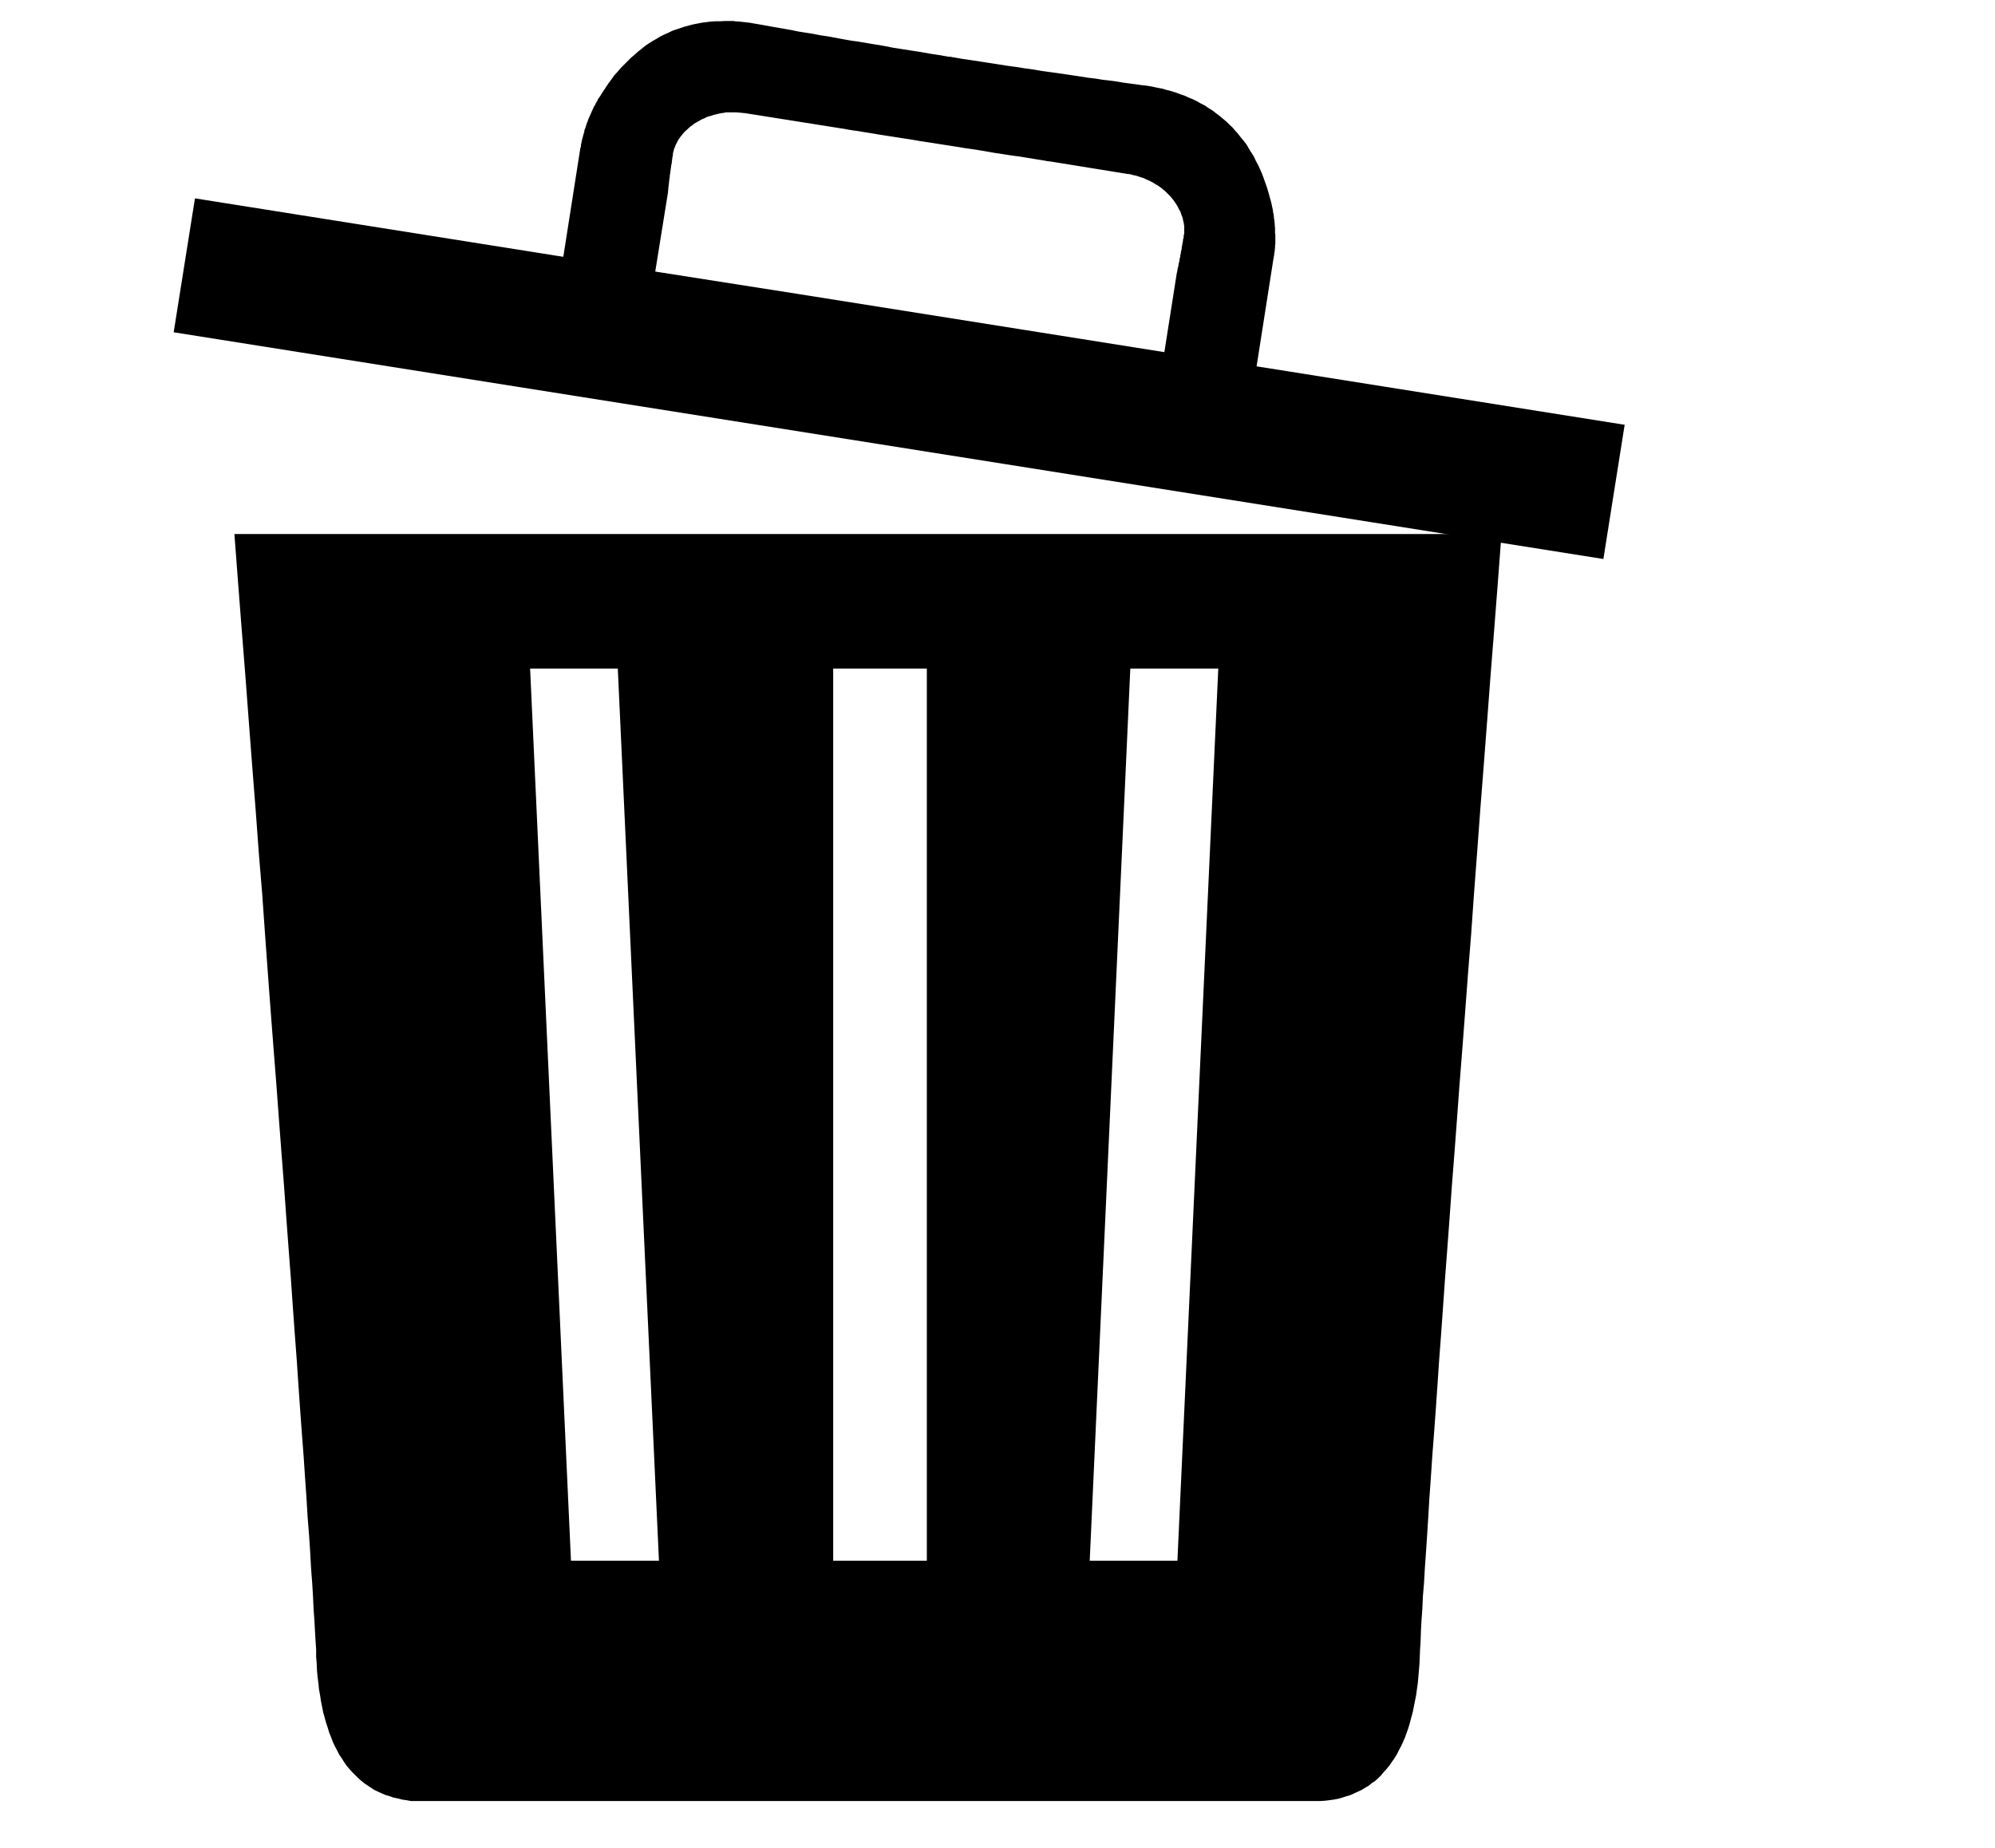
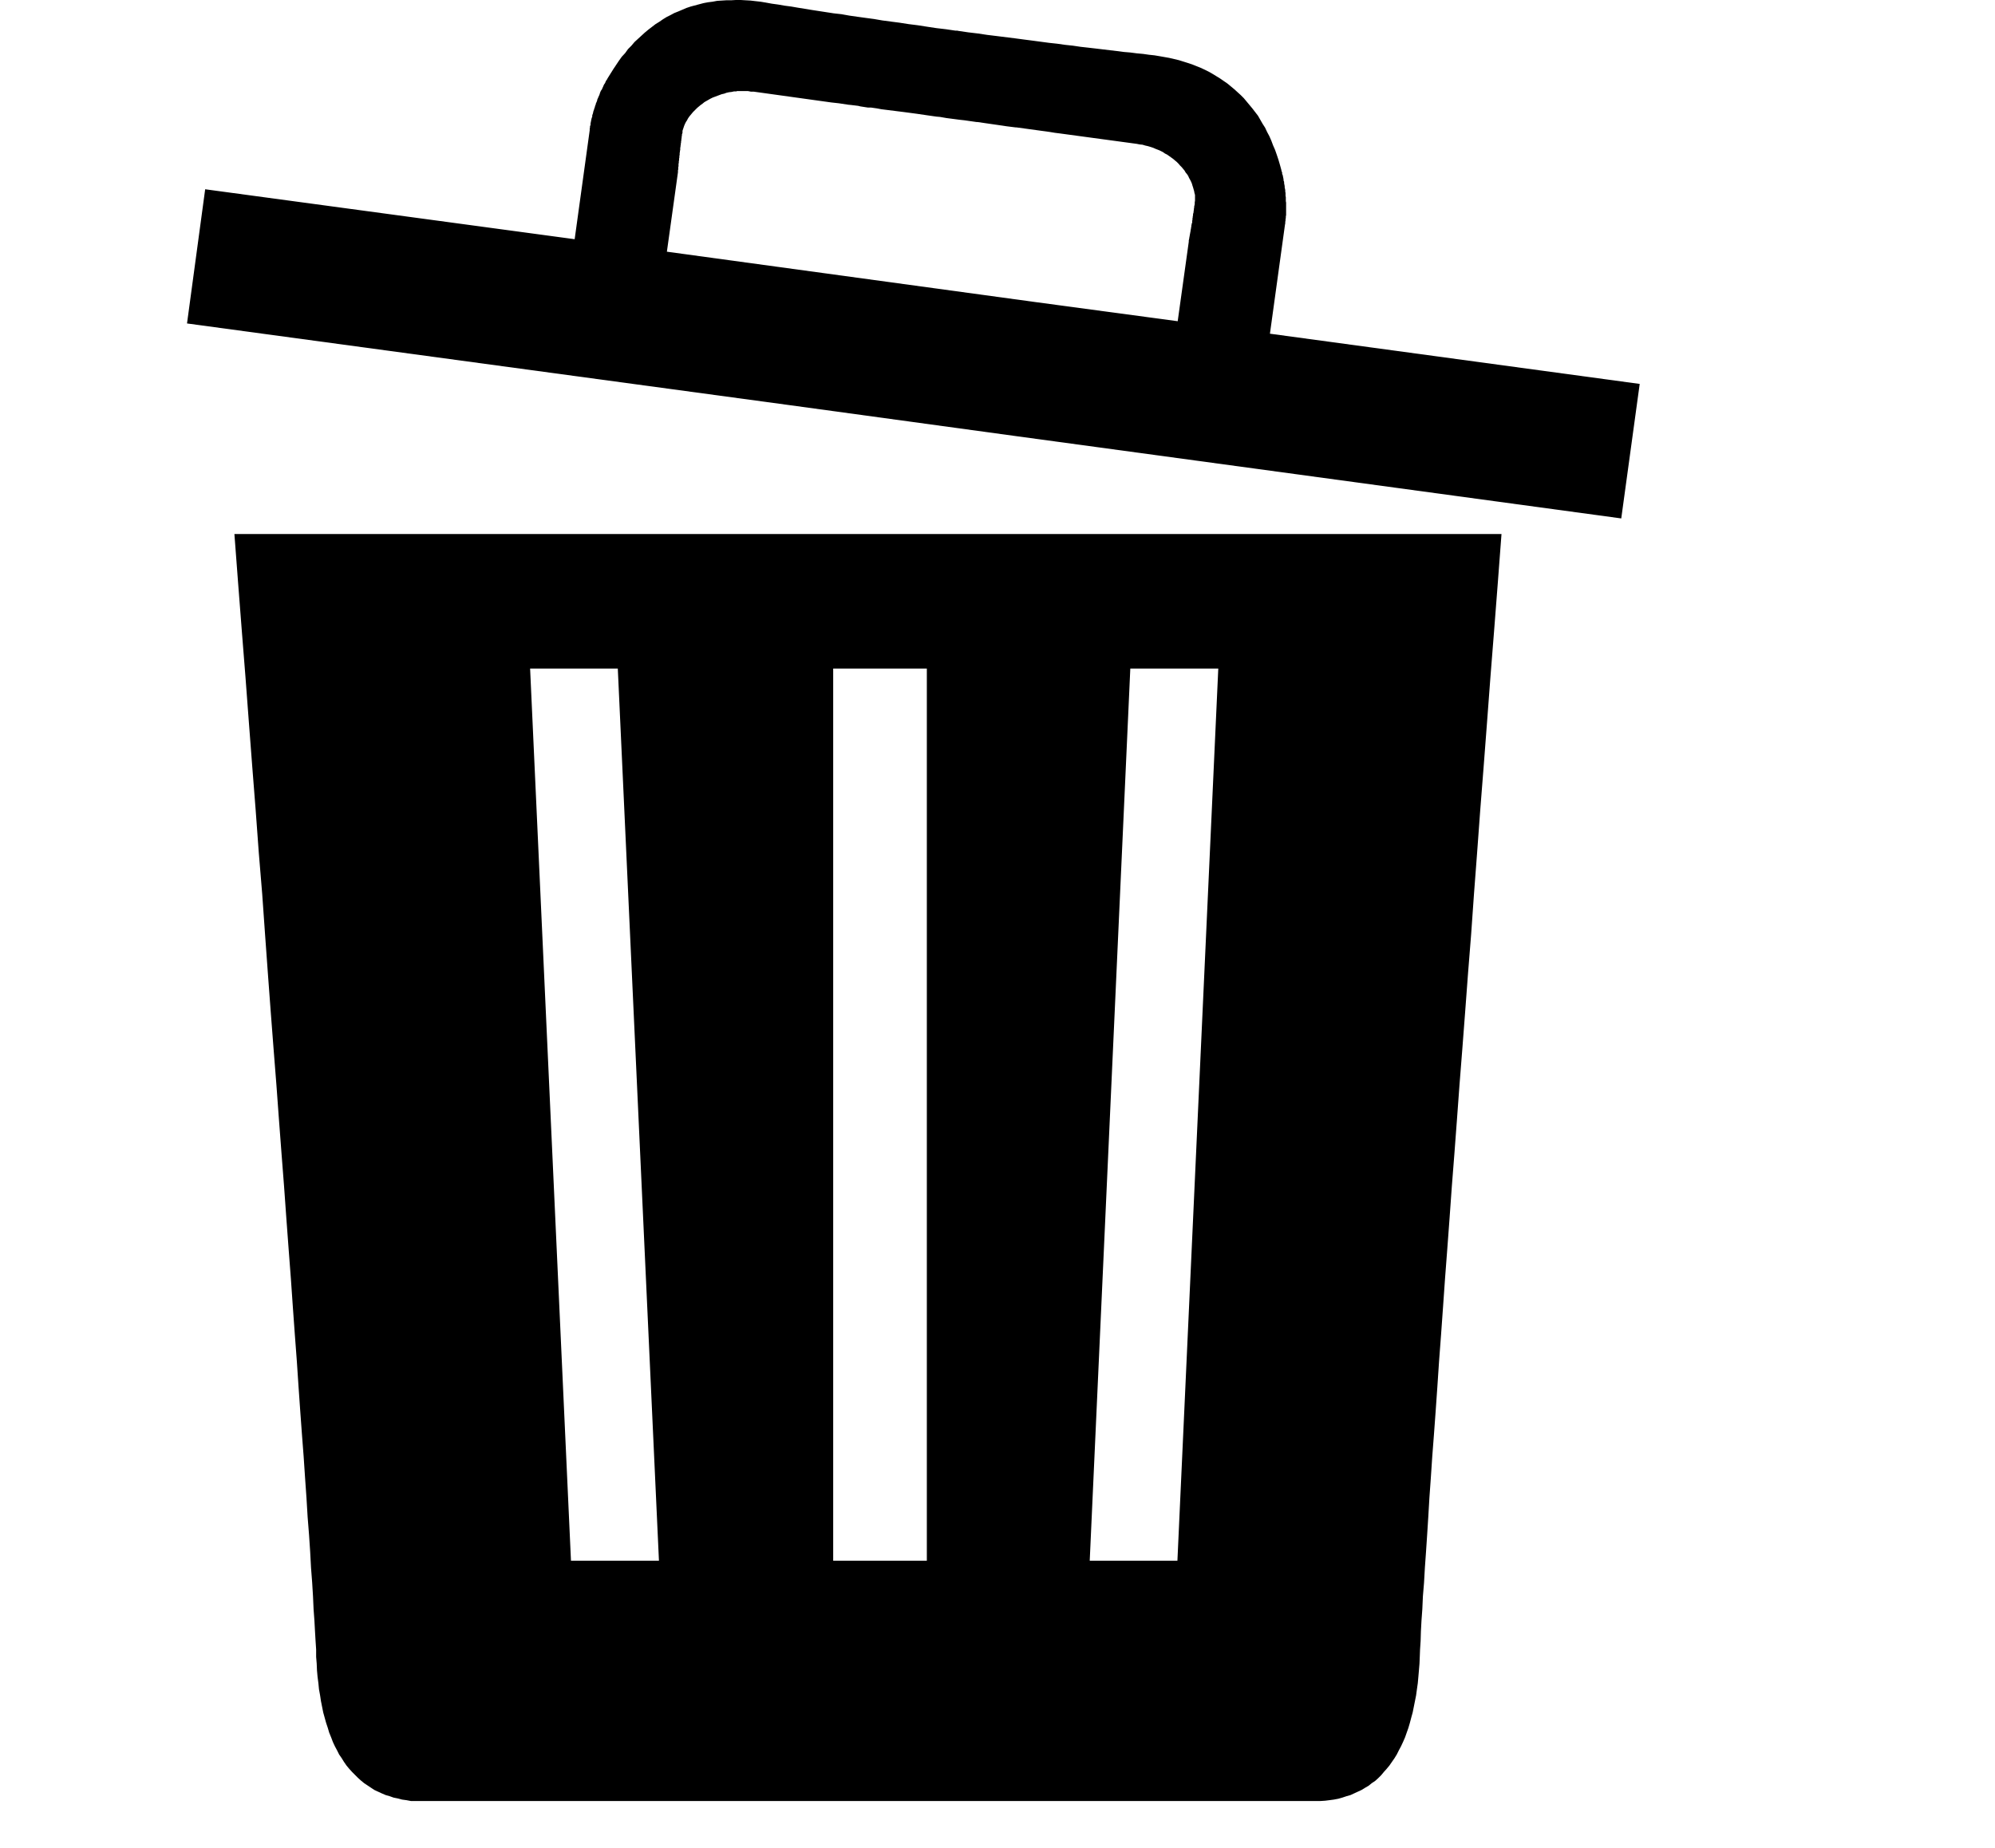
<svg xmlns="http://www.w3.org/2000/svg" xmlns:xlink="http://www.w3.org/1999/xlink" preserveAspectRatio="xMidYMid slice" viewBox="0 0 703 651">
  <defs>
    <path d="M527.8 205.4l-1.3 16.8-1.3 16.4-1.2 16-1.2 15.7-1.2 15.3-1.1 15-1.1 14.5-1 14.2-1.1 13.8-1 13.4-1 13.1-1 12.7-.9 12.3-.9 12-.9 11.5-.8 11.2-.8 10.8-.8 10.5-.7 10-.7 9.8-.7 9.3-.6 9-.6 8.6-.6 8.2-.6 7.8-.5 7.5-.5 7-.4 6.8-.4 6.3-.4 6-.4 5.6-.3 5.3-.4 4.8-.2 4.5-.3 4.1-.2 3.7-.1 3.4-.2 3-.1 2.6-.1 2.4-.2 2.4-.2 2.3-.2 2.2-.3 2.1-.3 2.2-.4 2-.4 2-.4 2-.5 1.8-.5 1.9-.5 1.7-.6 1.7-.6 1.7-.7 1.6-.7 1.5-.8 1.5-.7 1.4-.8 1.3-.9 1.3-.9 1.3-1 1.2-.9 1-1 1.2-1 1-1.1 1-1.2.8-1.1.9-1.2.7-1.3.8-1.3.6-1.3.6-1.3.6-1.4.4-1.5.5-1.4.4-1.6.3-1.5.2-1.6.2-1.6.1H144.8l-1.6-.3-1.5-.2-1.5-.4-1.5-.3-1.4-.5-1.4-.4-1.4-.6-1.3-.6-1.3-.6-1.2-.8-1.2-.8-1.2-.8-1.1-.9-1.1-1-1-1-1-1-1-1.1-1-1.2-.9-1.3-.8-1.3-.9-1.3-.7-1.4-.8-1.5-.7-1.5-.6-1.6-.7-1.7-.5-1.7-.6-1.8-.5-1.8-.5-1.8-.4-2-.4-2-.3-2-.4-2.2-.2-2.1-.3-2.3-.2-2.2-.1-2.4-.2-2.4v-2.6l-.2-3-.2-3.4-.2-3.7-.3-4.1-.2-4.5-.3-4.9-.4-5.2-.3-5.6-.4-6-.5-6.3-.4-6.7-.5-7.1-.5-7.5-.6-7.8-.6-8.2-.6-8.6-.6-9-.7-9.3-.7-9.7-.7-10.1-.8-10.5-.8-10.8-.8-11.2-.9-11.6-.9-11.9-.9-12.3-1-12.7-1-13-1-13.5-1-13.8-1-14.2-1.2-14.5-1.1-15-1.2-15.3-1.2-15.7-1.2-16-1.3-16.4-1.3-16.8-1.3-17.2h446.5l-1.3 17.2zM201.2 550h31l-14.5-314.4h-30.9L201.2 550zm182.8 0h30.9l14.4-314.4h-31L384 550zm-90.4 0h33V235.6h-33V550z" id="a" />
-     <path d="M258.8 7.5l1.7.1 1.8.2 1.8.2 1.7.3 1.8.3 2.2.4 2.2.4 2.3.4 2.3.4 2.3.4 2.4.5 2.5.4 2.6.4 2.5.5 2.7.4 2.7.5 2.7.5 2.8.5 2.9.4 2.9.5 3 .5 3 .5 3 .6 3.2.5 3.2.5 3.3.5 3.3.6 3.3.5 3.4.6h.6l.5.1 3.4.6 3.4.5 3.3.5 3.2.5 3.2.5 3.2.5 3 .4 3.1.5 3 .4 2.9.5 2.9.4 2.8.4 2.8.4 2.7.4 2.6.4 2.6.4 2.6.3 2.4.4 2.5.3 2.4.3 2.3.4 2.2.3 2.3.3 2.1.3 1.8.2 1.8.3 1.8.4 1.7.3 1.7.5 1.6.4 1.6.5 1.6.6 1.5.5 1.5.7 1.5.6 1.4.7 1.4.8 1.4.7 1.3.9 1.3.8 1.3 1 1.2.9 1.2 1 1.2 1 1 1 1.2 1.1 1 1.2 1 1.1 1 1.3 1 1.2 1 1.3.8 1.4.8 1.3.9 1.4.7 1.5.8 1.5.7 1.5.7 1.6.6 1.6.6 1.7.6 1.7.5 1.7.5 1.8.5 1.8.1.5.1.5.1.5.1.4.1.5.1.5v.5l.2.5v.4l.1.5v.5l.1.5.1.5v.5l.1.5v.9l.1.5v2l.1.5V86l-.1.5v.9l-.1.5v.5l-.1.5-.1.5v.5l-.1.4-.1.5-6 38.3 129.7 20.6L565 197l-211.8-33.6-292-46.3 7.5-47.2 129.8 20.6 6-38.3.2-.5v-.5l.1-.5.1-.5.1-.5.1-.4.1-.5.2-.5V48l.2-.5.1-.5.2-.5V46l.2-.5.2-.5.1-.4.2-.5.1-.5.2-.4.2-.5.1-.4.2-.5.2-.4.2-.5.2-.4.2-.5.2-.4.2-.5.2-.4.2-.5.2-.4.2-.4.3-.4.2-.5.2-.4.3-.4.2-.5.2-.4.3-.4.3-.4 1-1.6 1-1.5 1-1.5 1.1-1.5 1-1.4 1.2-1.3 1.1-1.3 1.2-1.2 1.2-1.2 1.2-1.2 1.2-1 1.2-1.1 1.3-1 1.2-1 1.3-.9 1.3-.8 1.4-.8 1.3-.8 1.4-.7 1.4-.6 1.4-.7 1.4-.5 1.5-.5 1.5-.5 1.5-.4 1.5-.4 1.6-.3 1.5-.3 1.6-.2 1.6-.2 1.6-.1h1.7l1.6-.1h3.4zm156 88.4v-.3l.1-.2V95l.1-.2v-.3l.1-.3.1-.2v-.3l.1-.3v-.3l.1-.3v-.3l.2-.3v-.6l.1-.3V91l.2-.4v-.6l.1-.3.1-.4v-.3l.1-.4v-.3l.2-.4v-.7l.1-.4.1-.4v-.3l.1-.4.1-.4V85l.1-.4v-.4l.2-.4V83l.2-.7V79.7l-.1-.6-.1-.7-.2-.7-.1-.7-.2-.6-.3-.7-.2-.7-.3-.7-.4-.6-.3-.7-.4-.7-.4-.6-.4-.6-.5-.7-.5-.6-.5-.6-.6-.6-.6-.6-.6-.6-.6-.5-.7-.6-.7-.5-.7-.5-.8-.4-.7-.5-.8-.4-.8-.4-.9-.4-.8-.4-1-.3-.9-.3-.9-.3-1-.2-1-.3-1-.1-27.2-4.4-1-.1-1-.2-9.3-1.5-2.3-.3-2.6-.4-3.9-.6-4-.7-3.8-.6-2.2-.3-1.7-.3-13.5-2.1h-.2l-1.6-.3-1.2-.2-12.8-2-.5-.1-6.8-1.1-.8-.1-2.5-.4-.4-.1-35.3-5.6-1-.1-1-.1-1-.1h-3.9l-.9.2-.9.1-.9.2-.8.2-.9.2-.8.3-.8.2-.9.3-.7.4-.8.3-.7.4-.7.4-.7.4-.7.4-.6.5-.7.5-.6.5-.5.5-.6.5-.5.5-.5.6-.4.5-.5.6-.4.6-.4.6-.3.6-.3.6-.3.6-.2.6-.3.6-.1.6-.2.6-.1.7v.4l-.1.4-.1.4v.4l-.1.4v.4l-.1.4v.4l-.1.4-.1.3v.4l-.1.4v.3l-.1.4v.4l-.1.3v.4l-.1.3v.3l-.1.4v.6l-.1.3v.4l-.1.3v.6l-.1.3v.6l-.1.3v.5l-.1.3v.8l-.1.3v.5l-4.5 28 49.7 7.8 80 12.7 49.7 7.9 4.4-28 .1-.2z" id="b" />
+     <path d="M65.9 114l6.4-47.3 130.2 17.6 5.3-38.4v-.5l.1-.5v-.4l.2-.5v-.5l.1-.5.1-.5.1-.5.1-.4.2-.5v-.5l.2-.5.1-.4.1-.5.2-.5.1-.4.2-.5.1-.5.2-.4.1-.5.2-.4.2-.5.1-.5.2-.4.2-.5.2-.4.2-.5.1-.4.2-.5.2-.4.3-.4.2-.5.2-.4.2-.5.2-.4.3-.4.2-.5.2-.4.3-.4.2-.4 1-1.6 1-1.6 1-1.5 1-1.5 1-1.4 1.2-1.3 1-1.4 1.2-1.2 1.1-1.3 1.2-1.1 1.2-1.1 1.2-1.1 1.2-1 1.3-1 1.3-1 1.3-.8 1.3-.9 1.3-.8 1.4-.7 1.3-.7 1.5-.6 1.4-.6 1.4-.6 1.5-.5 1.5-.4 1.5-.4 1.5-.4 1.6-.3 1.6-.2 1.6-.3 1.6-.1 1.6-.1h1.7l1.7-.1h1.7l1.7.1 1.8.1 1.7.2 1.8.2 1.8.3 2.2.4 2.2.3 2.3.4 2.3.3 2.3.4 2.5.4 2.4.4 2.6.4 2.6.4 2.6.4 2.7.3 2.8.5 2.8.4 2.9.4 3 .4 2.9.5 3 .4 3.1.4 3.2.5 3.2.4 3.2.5 3.3.5 3.4.4 3.4.5h.6l.5.1 3.4.5 3.4.4 3.3.5 3.3.4 3.2.4 3.2.4 3 .4 3.1.4 3 .4 3 .4 2.8.3 2.8.4 2.8.3 2.7.4 2.7.3 2.6.3 2.5.3 2.5.3 2.5.3 2.3.3 2.4.2 2.3.3 2.2.2 2.1.3 1.9.2 1.8.3 1.7.3 1.7.3 1.7.4 1.7.4 1.6.5 1.6.5 1.5.5 1.5.6 1.5.6 1.5.7 1.4.7 1.4.8 1.3.8 1.3.8 1.3.9 1.3.9 1.2 1 1.2 1 1.1 1 1.1 1 1.1 1.1 1 1.2 1 1.2 1 1.2 1 1.3 1 1.3.8 1.4.8 1.4.9 1.4.7 1.5.8 1.5.7 1.6.6 1.6.7 1.6.6 1.7.6 1.8.5 1.7.5 1.8.1.5.2.5v.5l.2.4.1.5.1.5.1.5v.4l.2.5v.5l.1.5.1.5v.5l.1.4.1.5v.5l.1.5v1l.1.5v1.4l.1.5v4.4l-.1.5v.5l-.1.5v.4l-.1.5v.5l-.1.5-5.3 38.4 130.3 17.7-6.5 47.4-212.5-28.9-80.4-11L66 114zm193.7-81.8h-.9l-.9.2-.9.1-.9.2-.8.3-.9.2-.8.3-.8.3-.8.3-.8.3-.8.4-.7.4-.7.4-.7.4-.6.5-.7.5-.6.5-.6.5-.5.5-.5.5-.5.5-.5.6-.5.6-.4.5-.4.6-.3.6-.4.6-.3.6-.3.7-.2.6-.2.6-.2.6v.7l-.2.6v.4l-.1.4v.4l-.1.4v.4l-.1.4v.4l-.1.4v.4l-.1.4v.3l-.1.4v.7l-.1.4v.3l-.1.4v.7l-.1.3v.6l-.1.4v.6l-.1.3v.6l-.1.3V58.6l-.1.3v.8l-.1.3v.7l-3.9 28 130.2 17.8 49.8 6.7 3.9-28v-.5l.1-.3v-.2l.1-.3v-.3l.1-.3v-.2l.1-.3v-.3l.1-.3V82l.1-.3v-.3l.1-.3v-.3l.1-.3v-.3l.1-.3v-.4l.1-.3v-.3l.2-.4v-.7l.1-.3V77l.1-.4v-.3l.1-.4v-.4l.1-.4.1-.3v-.4l.1-.4v-.4l.1-.4v-.4l.1-.4.1-.5v-.6l.1-.6V68.7l-.2-.7-.1-.6-.2-.7-.2-.7-.2-.6-.2-.7-.3-.7-.3-.6-.4-.7-.3-.7-.4-.6-.5-.6-.4-.7-.5-.6-.5-.6-.6-.6-.5-.6-.6-.6-.6-.5-.7-.6-.7-.5-.7-.5-.7-.5-.8-.4-.7-.5-.8-.4-.9-.4-.8-.3-.9-.4-.9-.3-1-.3-.9-.2-1-.3-1-.1-1-.2-27.3-3.7-1.6-.2-1.8-.3-11.7-1.6h-.3l-3.2-.4-1.3-.2-9-1.3h-.3l-4.2-.6-1.8-.2-4.6-.6-2.3-.4-1.2-.1-3.5-.5-3.4-.5-4.5-.6-8-1-1.6-.3-2.1-.3h-1.1l-2.6-.4-.8-.2-2.5-.3-1-.1-3.3-.5-2.7-.3-27.3-3.8h-1l-1-.2h-4z" id="b" />
  </defs>
  <use xlink:href="#a" class="trashbin-body" />
  <use xlink:href="#a" fill-opacity="0" stroke="#000" stroke-width="0" />
  <g>
    <use xlink:href="#b" class="trashbin-body" />
    <use xlink:href="#b" fill-opacity="0" stroke="red" stroke-width="0" />
  </g>
</svg>
